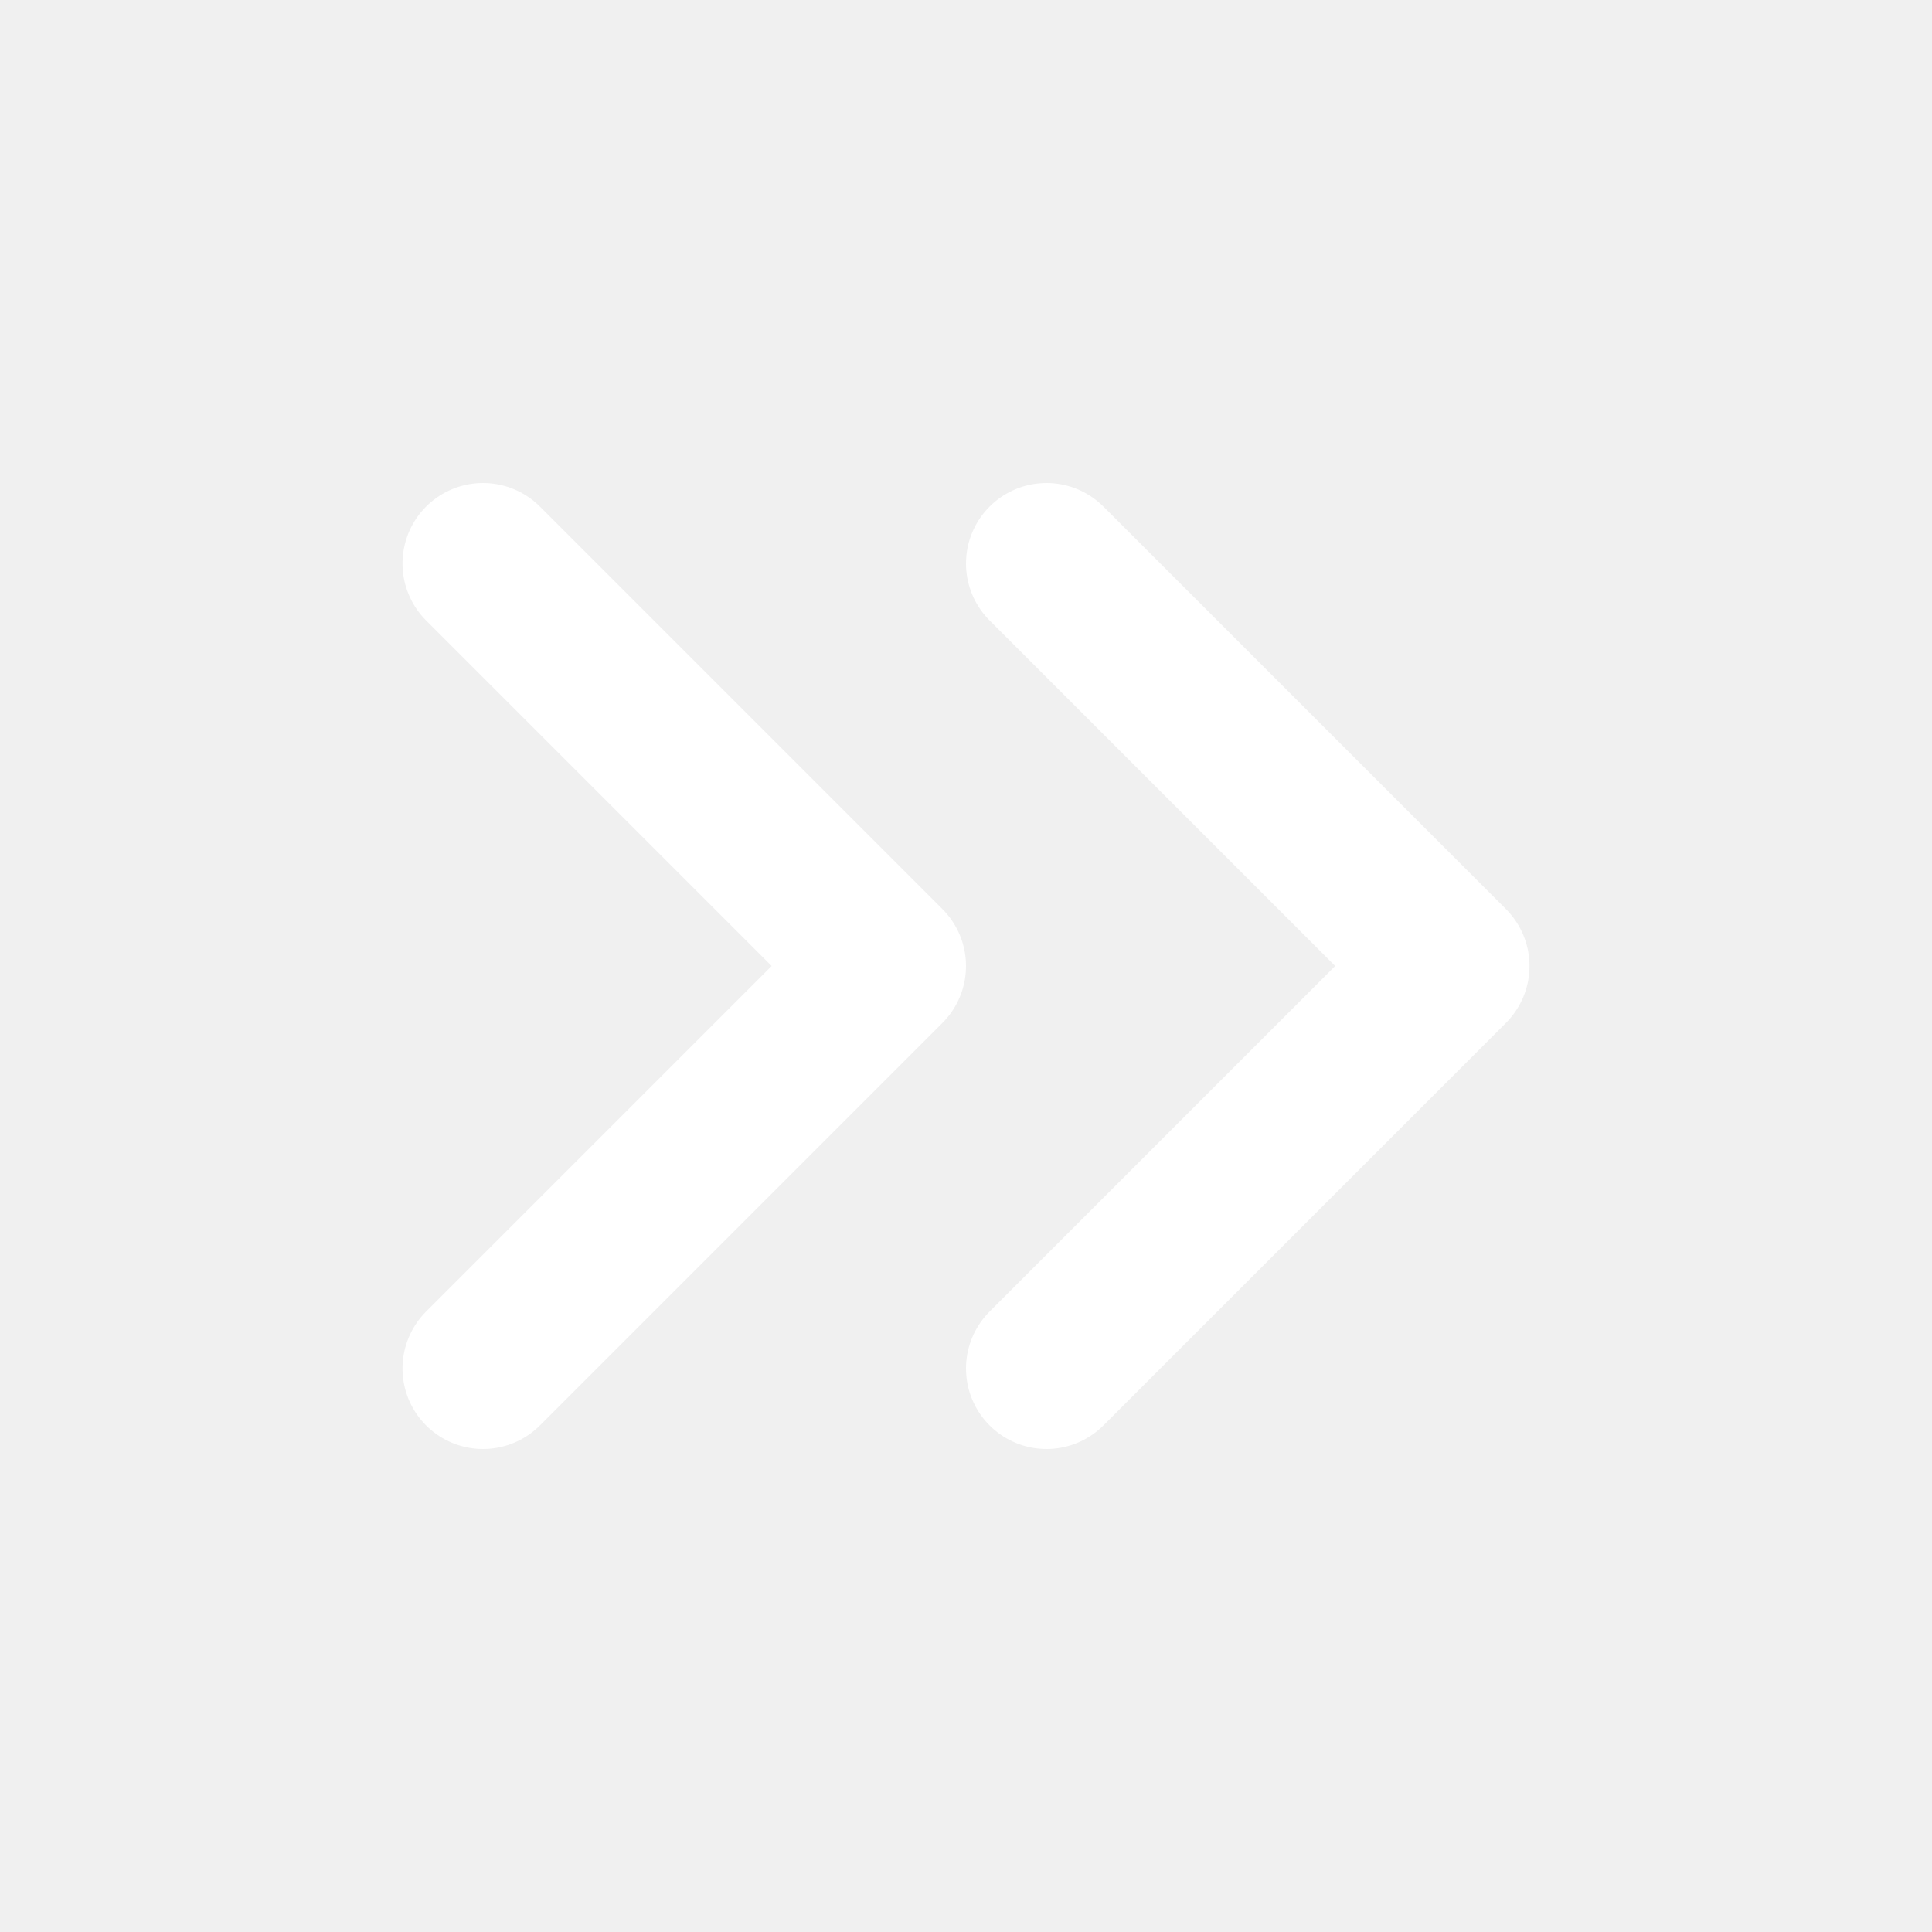
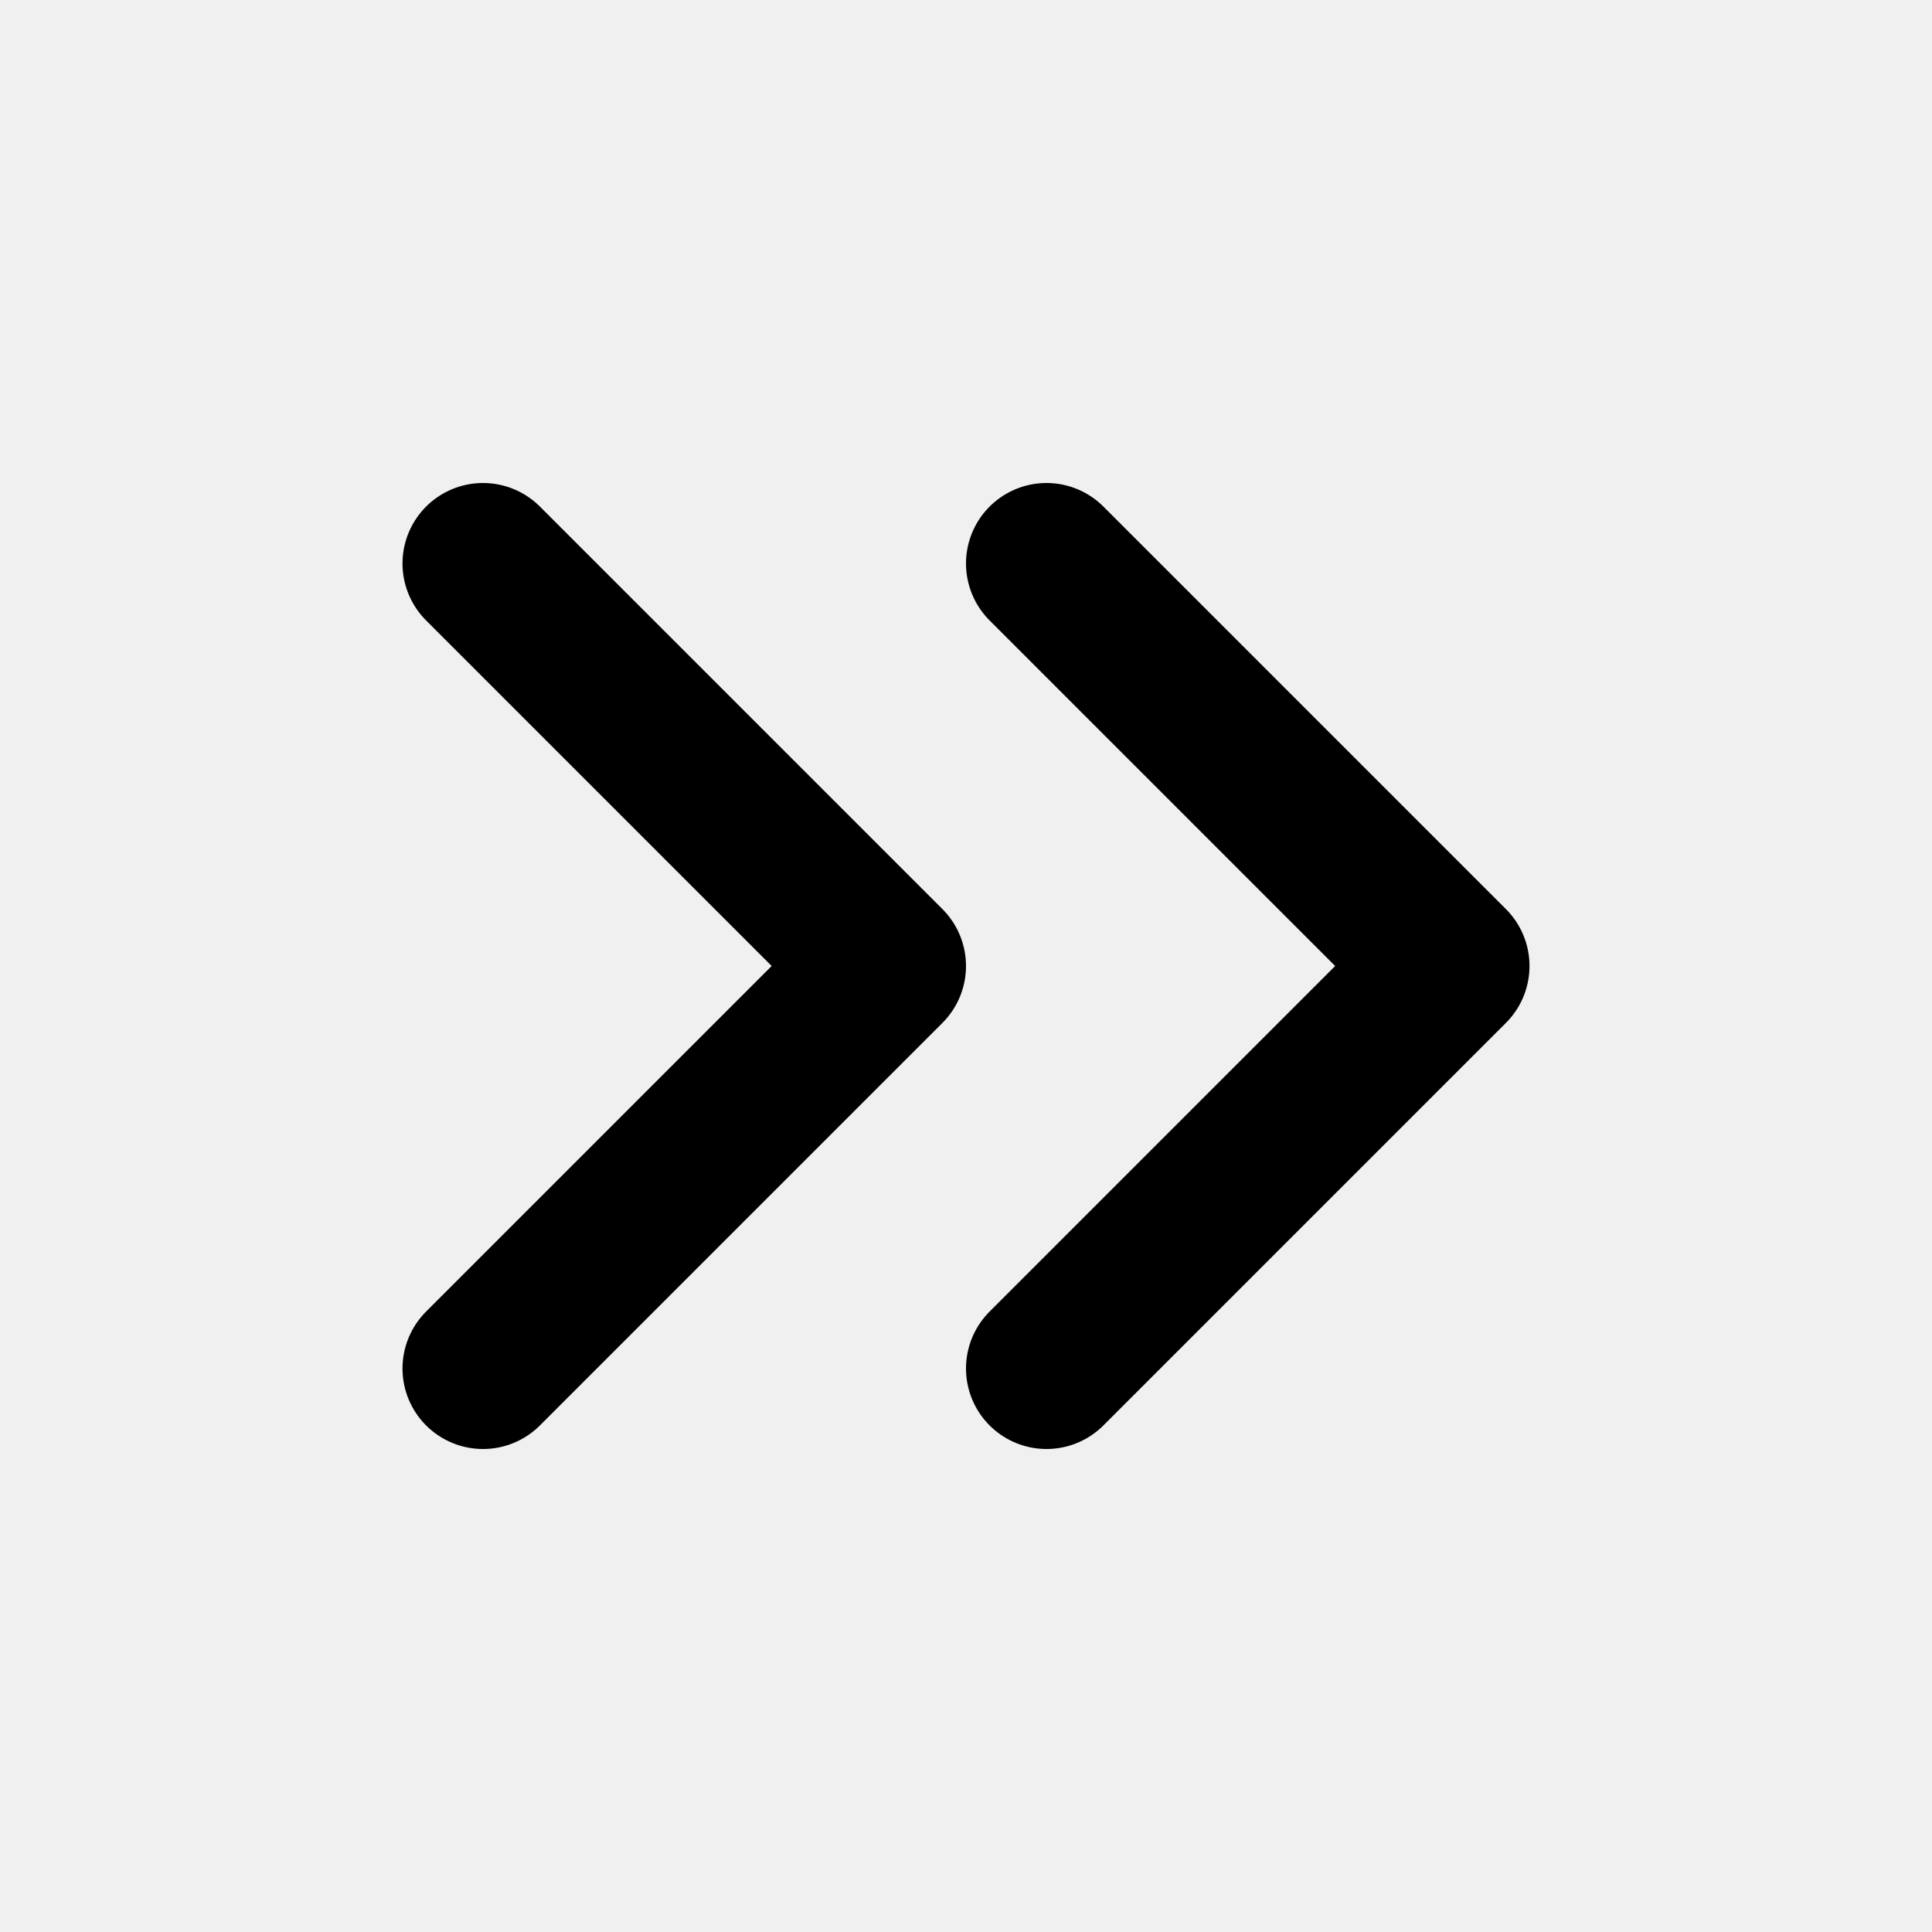
- <svg xmlns="http://www.w3.org/2000/svg" width="100%" height="100%" viewBox="0 0 24 24" fill="none" stroke="white" stroke-width="2" stroke-linecap="round" stroke-linejoin="round">
+ <svg xmlns="http://www.w3.org/2000/svg" width="100%" height="100%" viewBox="0 0 24 24" fill="none" stroke="#000" stroke-width="2" stroke-linecap="round" stroke-linejoin="round">
  <polyline points="13 17 18 12 13 7" />
  <polyline points="6 17 11 12 6 7" />
</svg>
